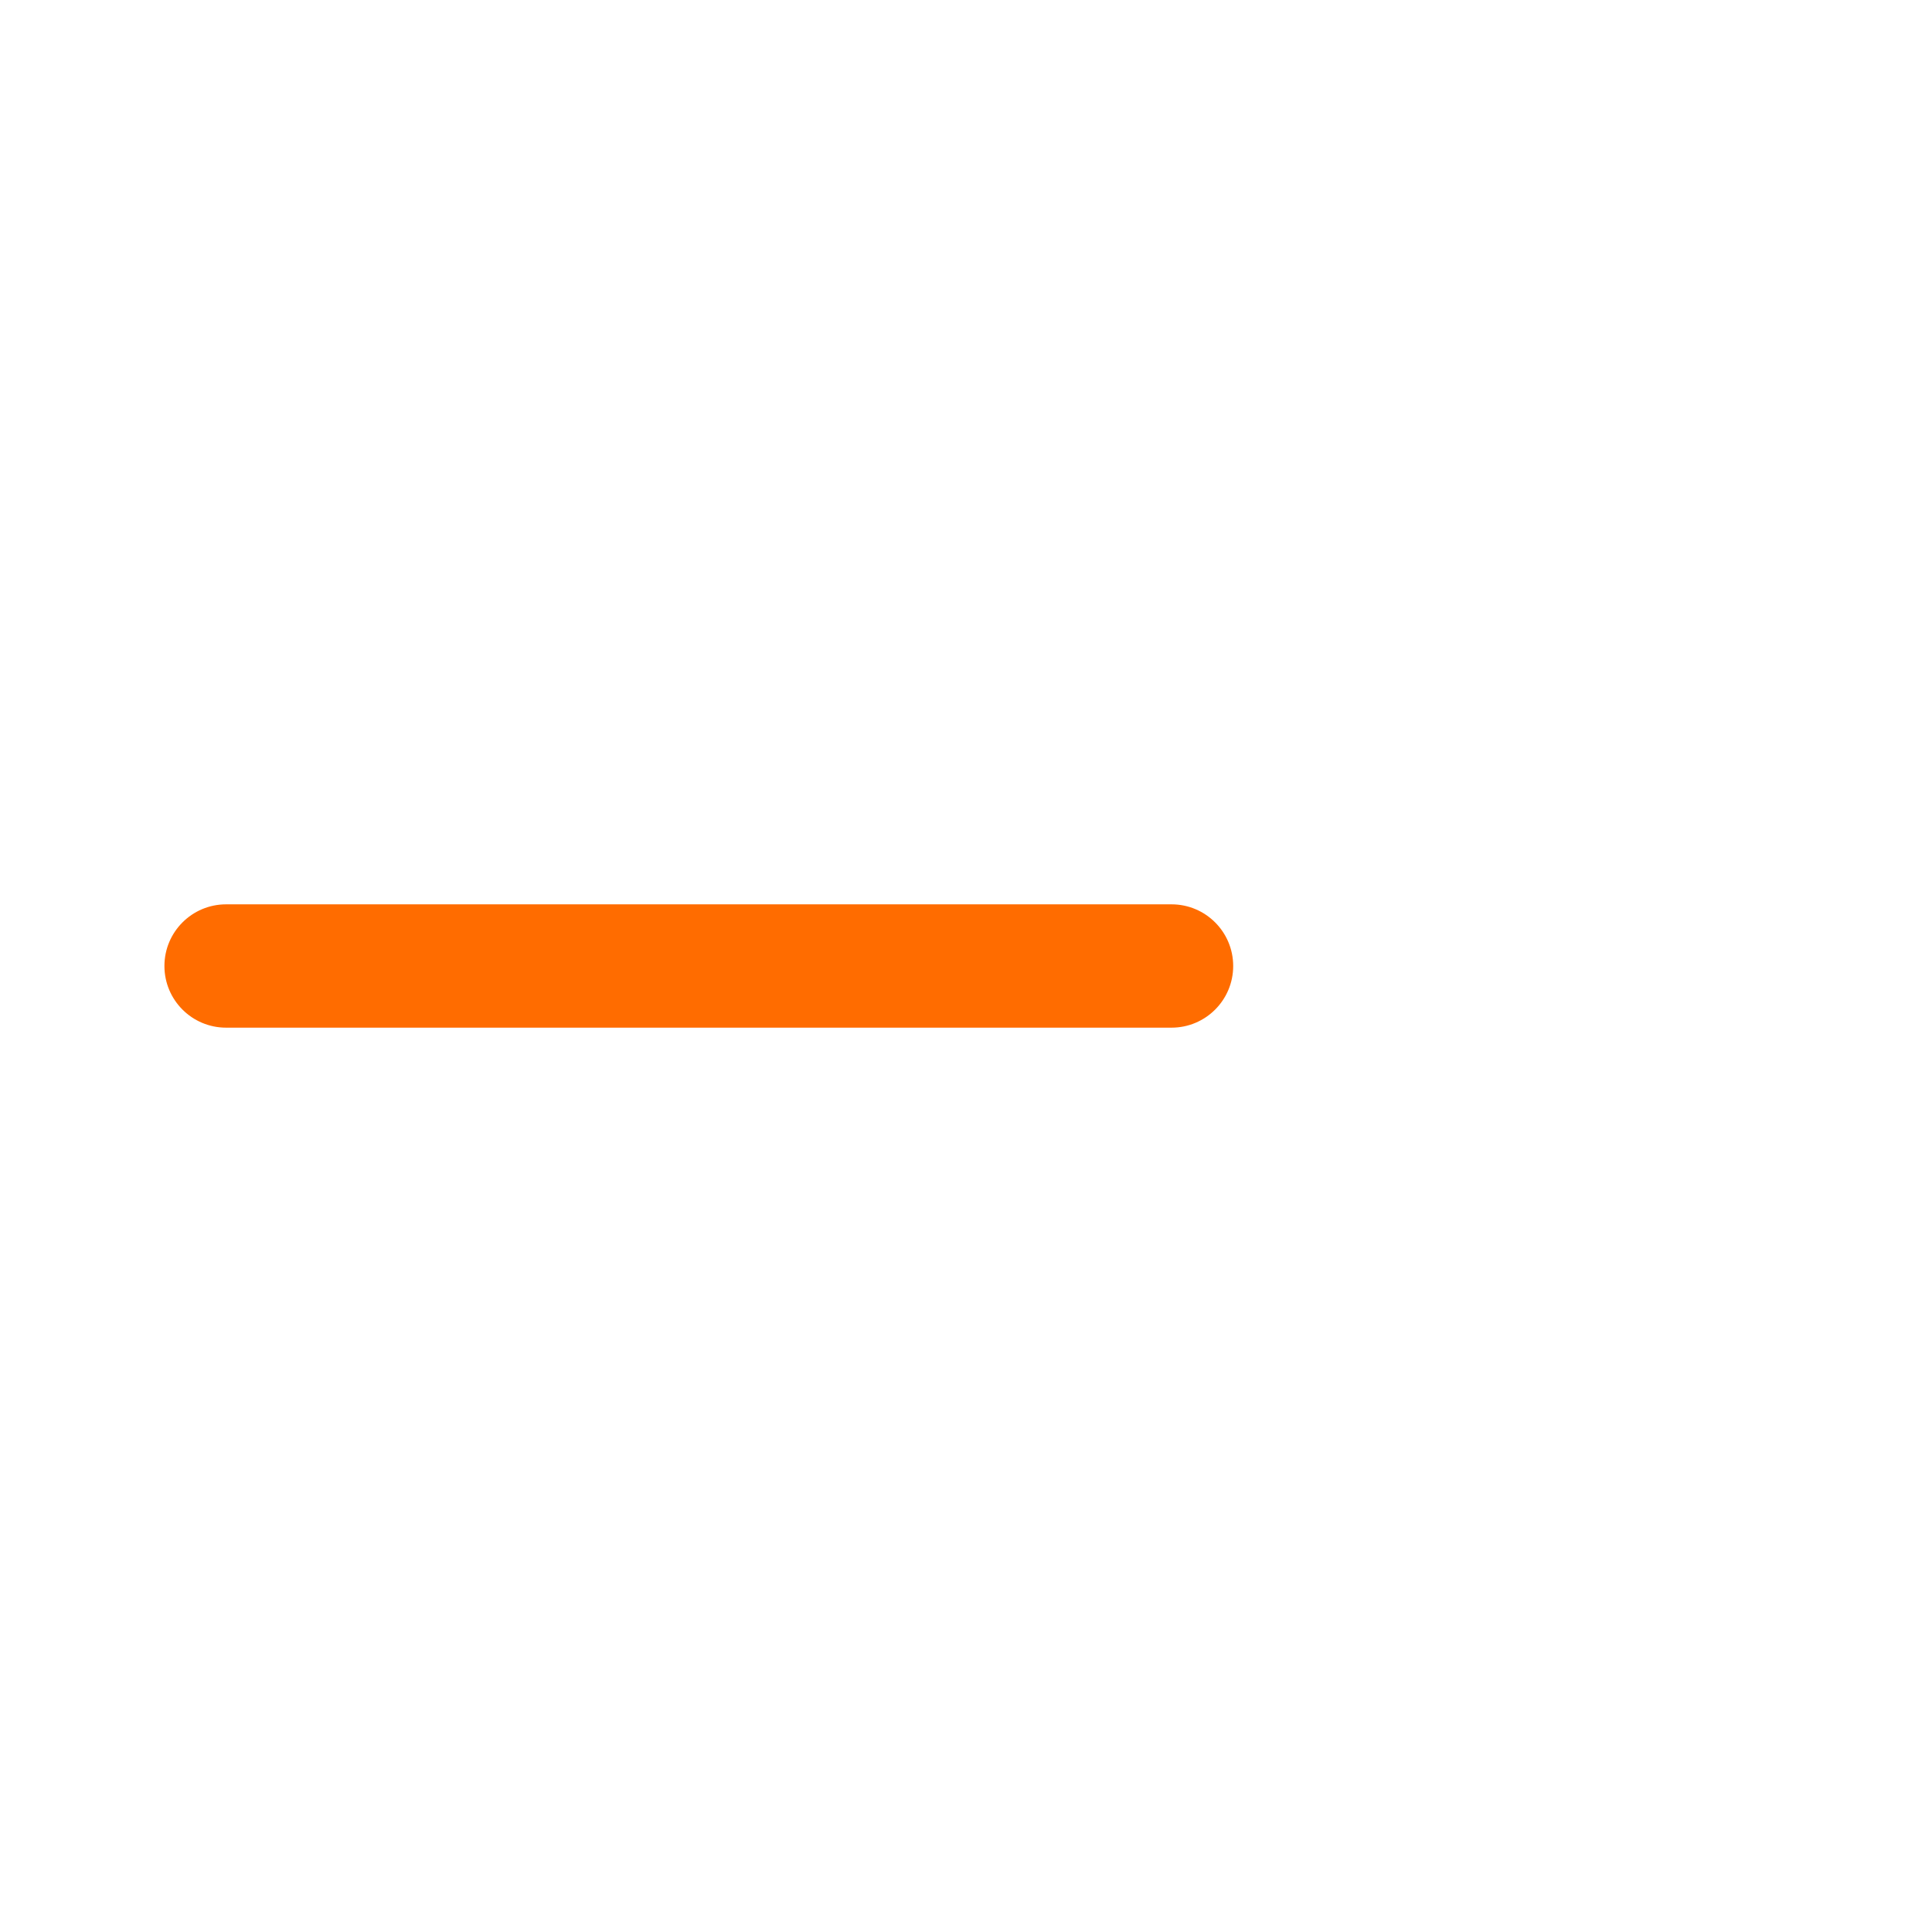
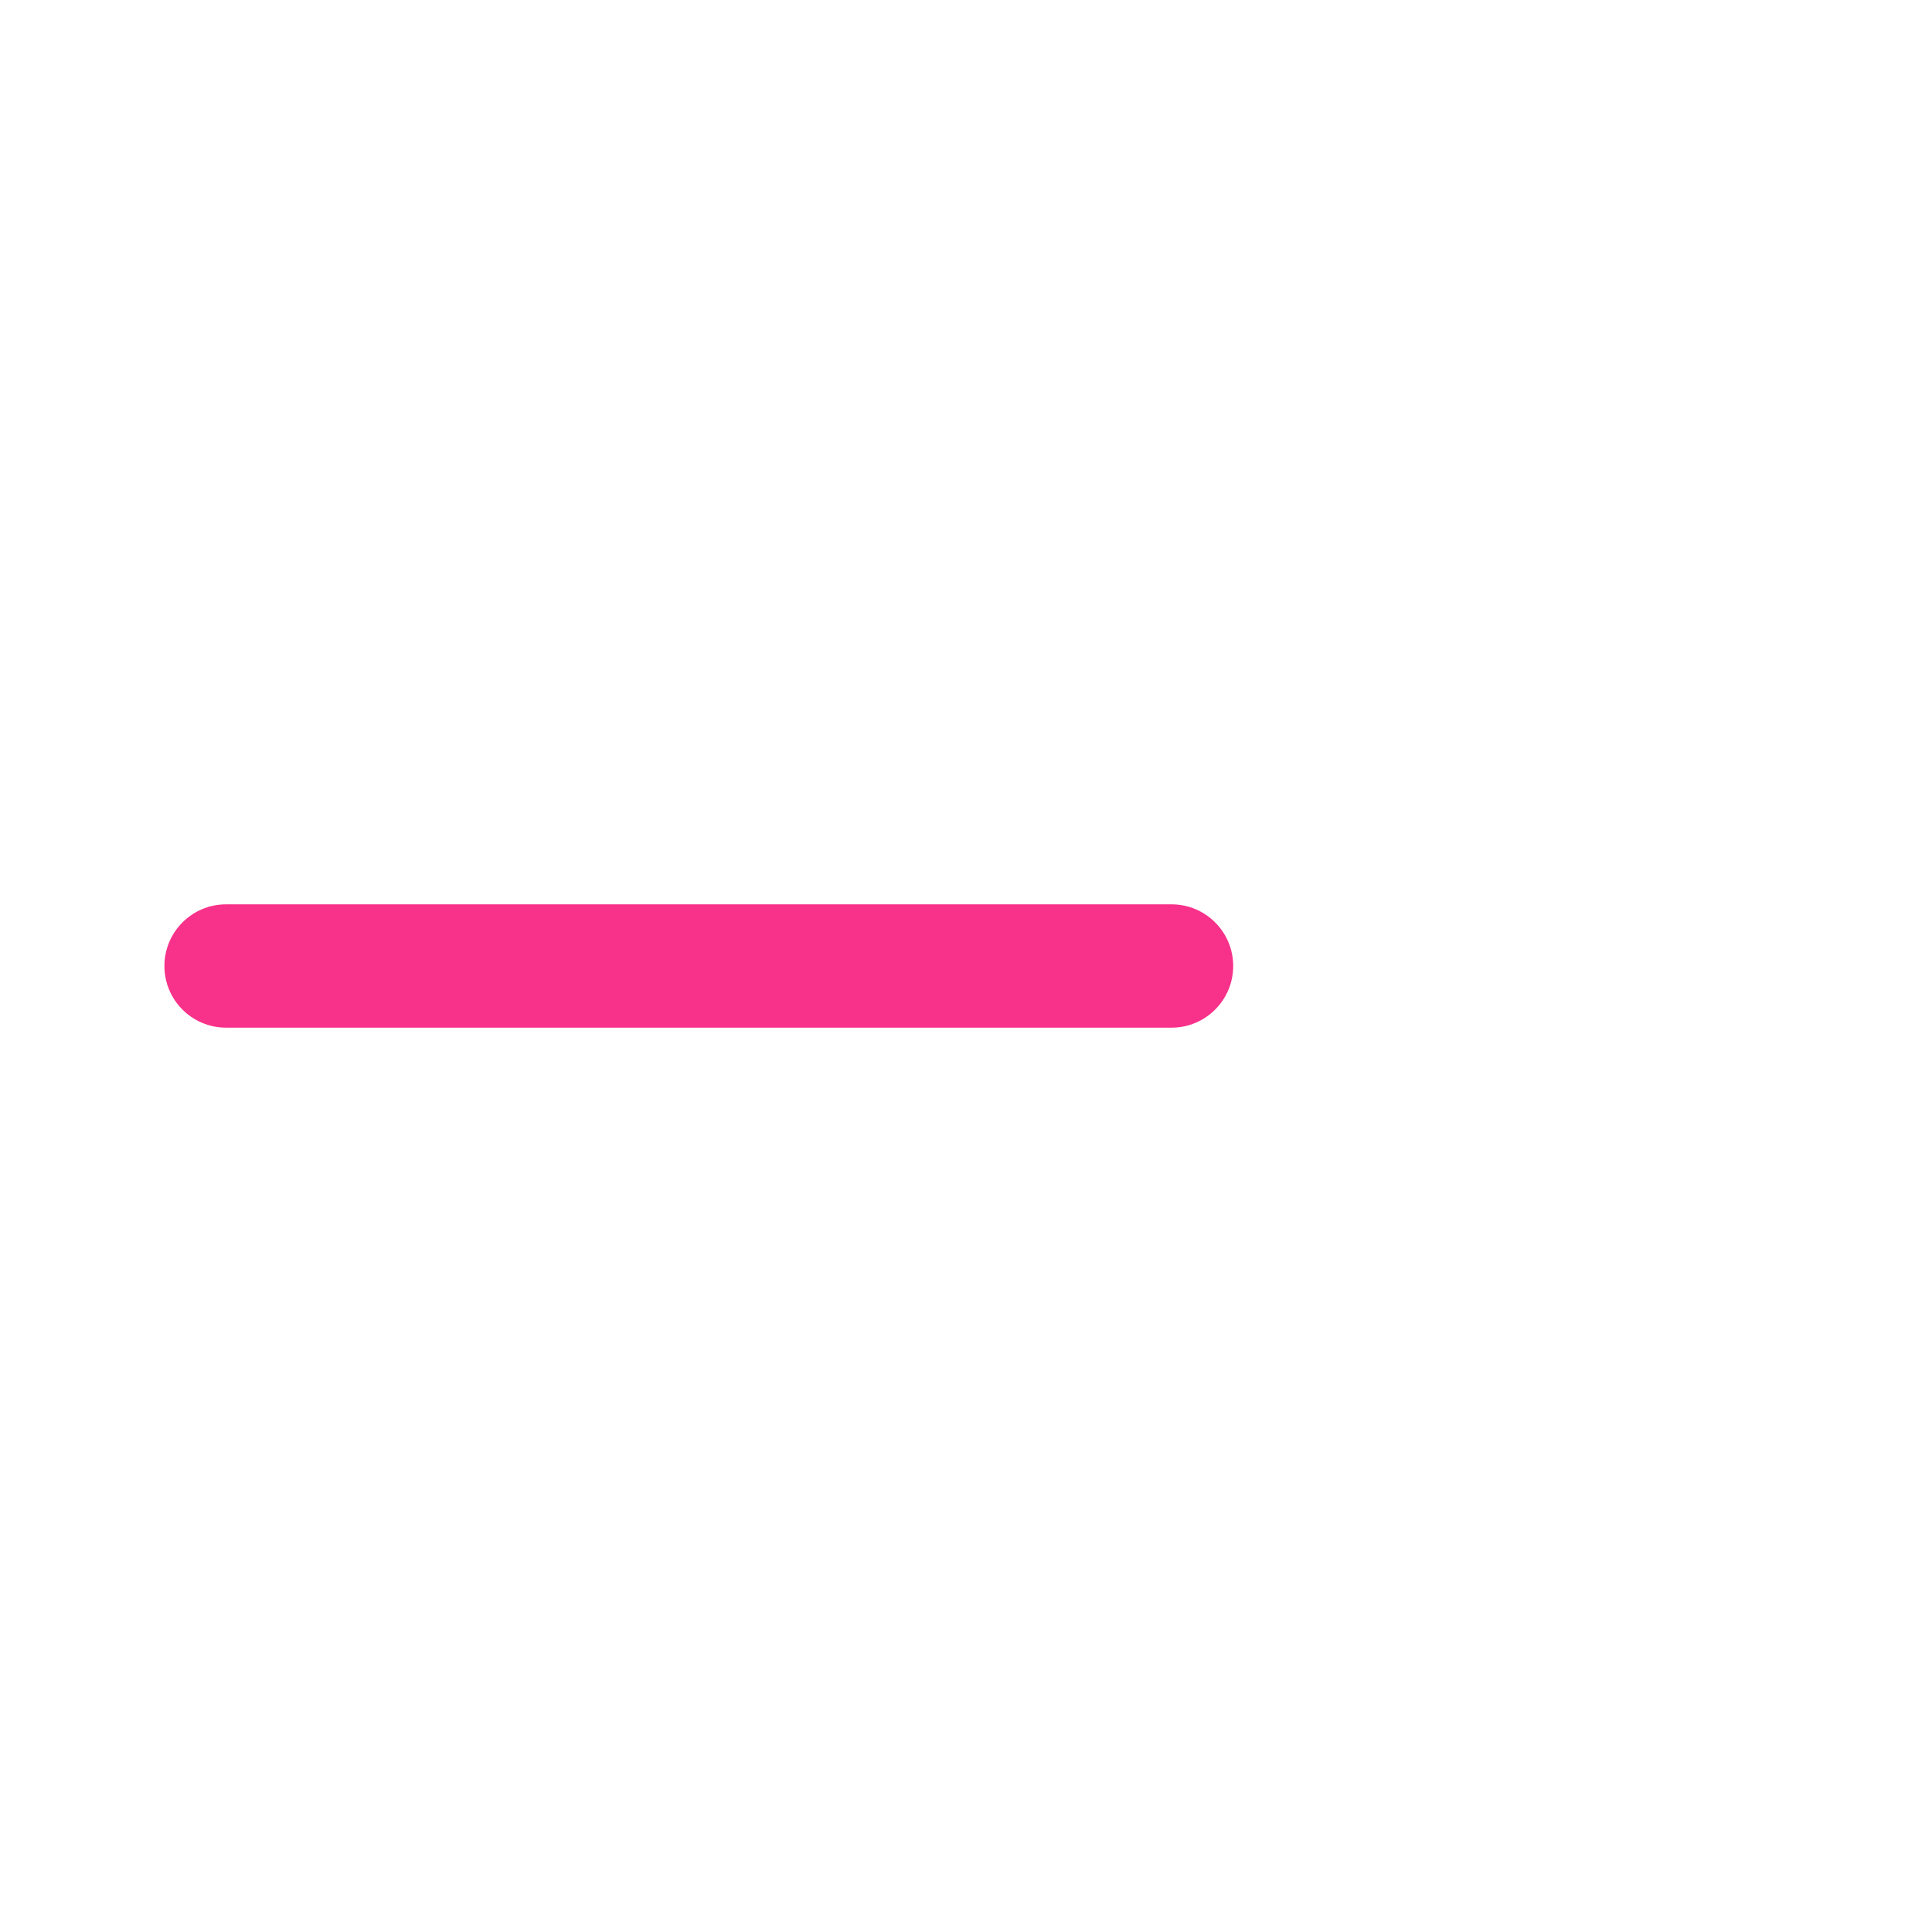
<svg xmlns="http://www.w3.org/2000/svg" width="47" height="47" viewBox="0 0 47 47">
  <defs>
    <style>
      .cls-1 {
-         fill: none;
-         stroke: #ff6c00;
-         stroke-width: 4px;
-         opacity: 0;
-       }
- 
-       .cls-2 {
-         fill: #ff6c00;
+         fill: #f8318a;
      }
    </style>
  </defs>
-   <circle class="cls-1" cx="23.5" cy="23.5" r="21.5" />
-   <rect class="cls-2" x="4" y="22" width="26" height="3" rx="1.5" ry="1.5" />
+   <rect class="cls-1" x="4" y="22" width="26" height="3" rx="1.5" ry="1.5" />
</svg>
